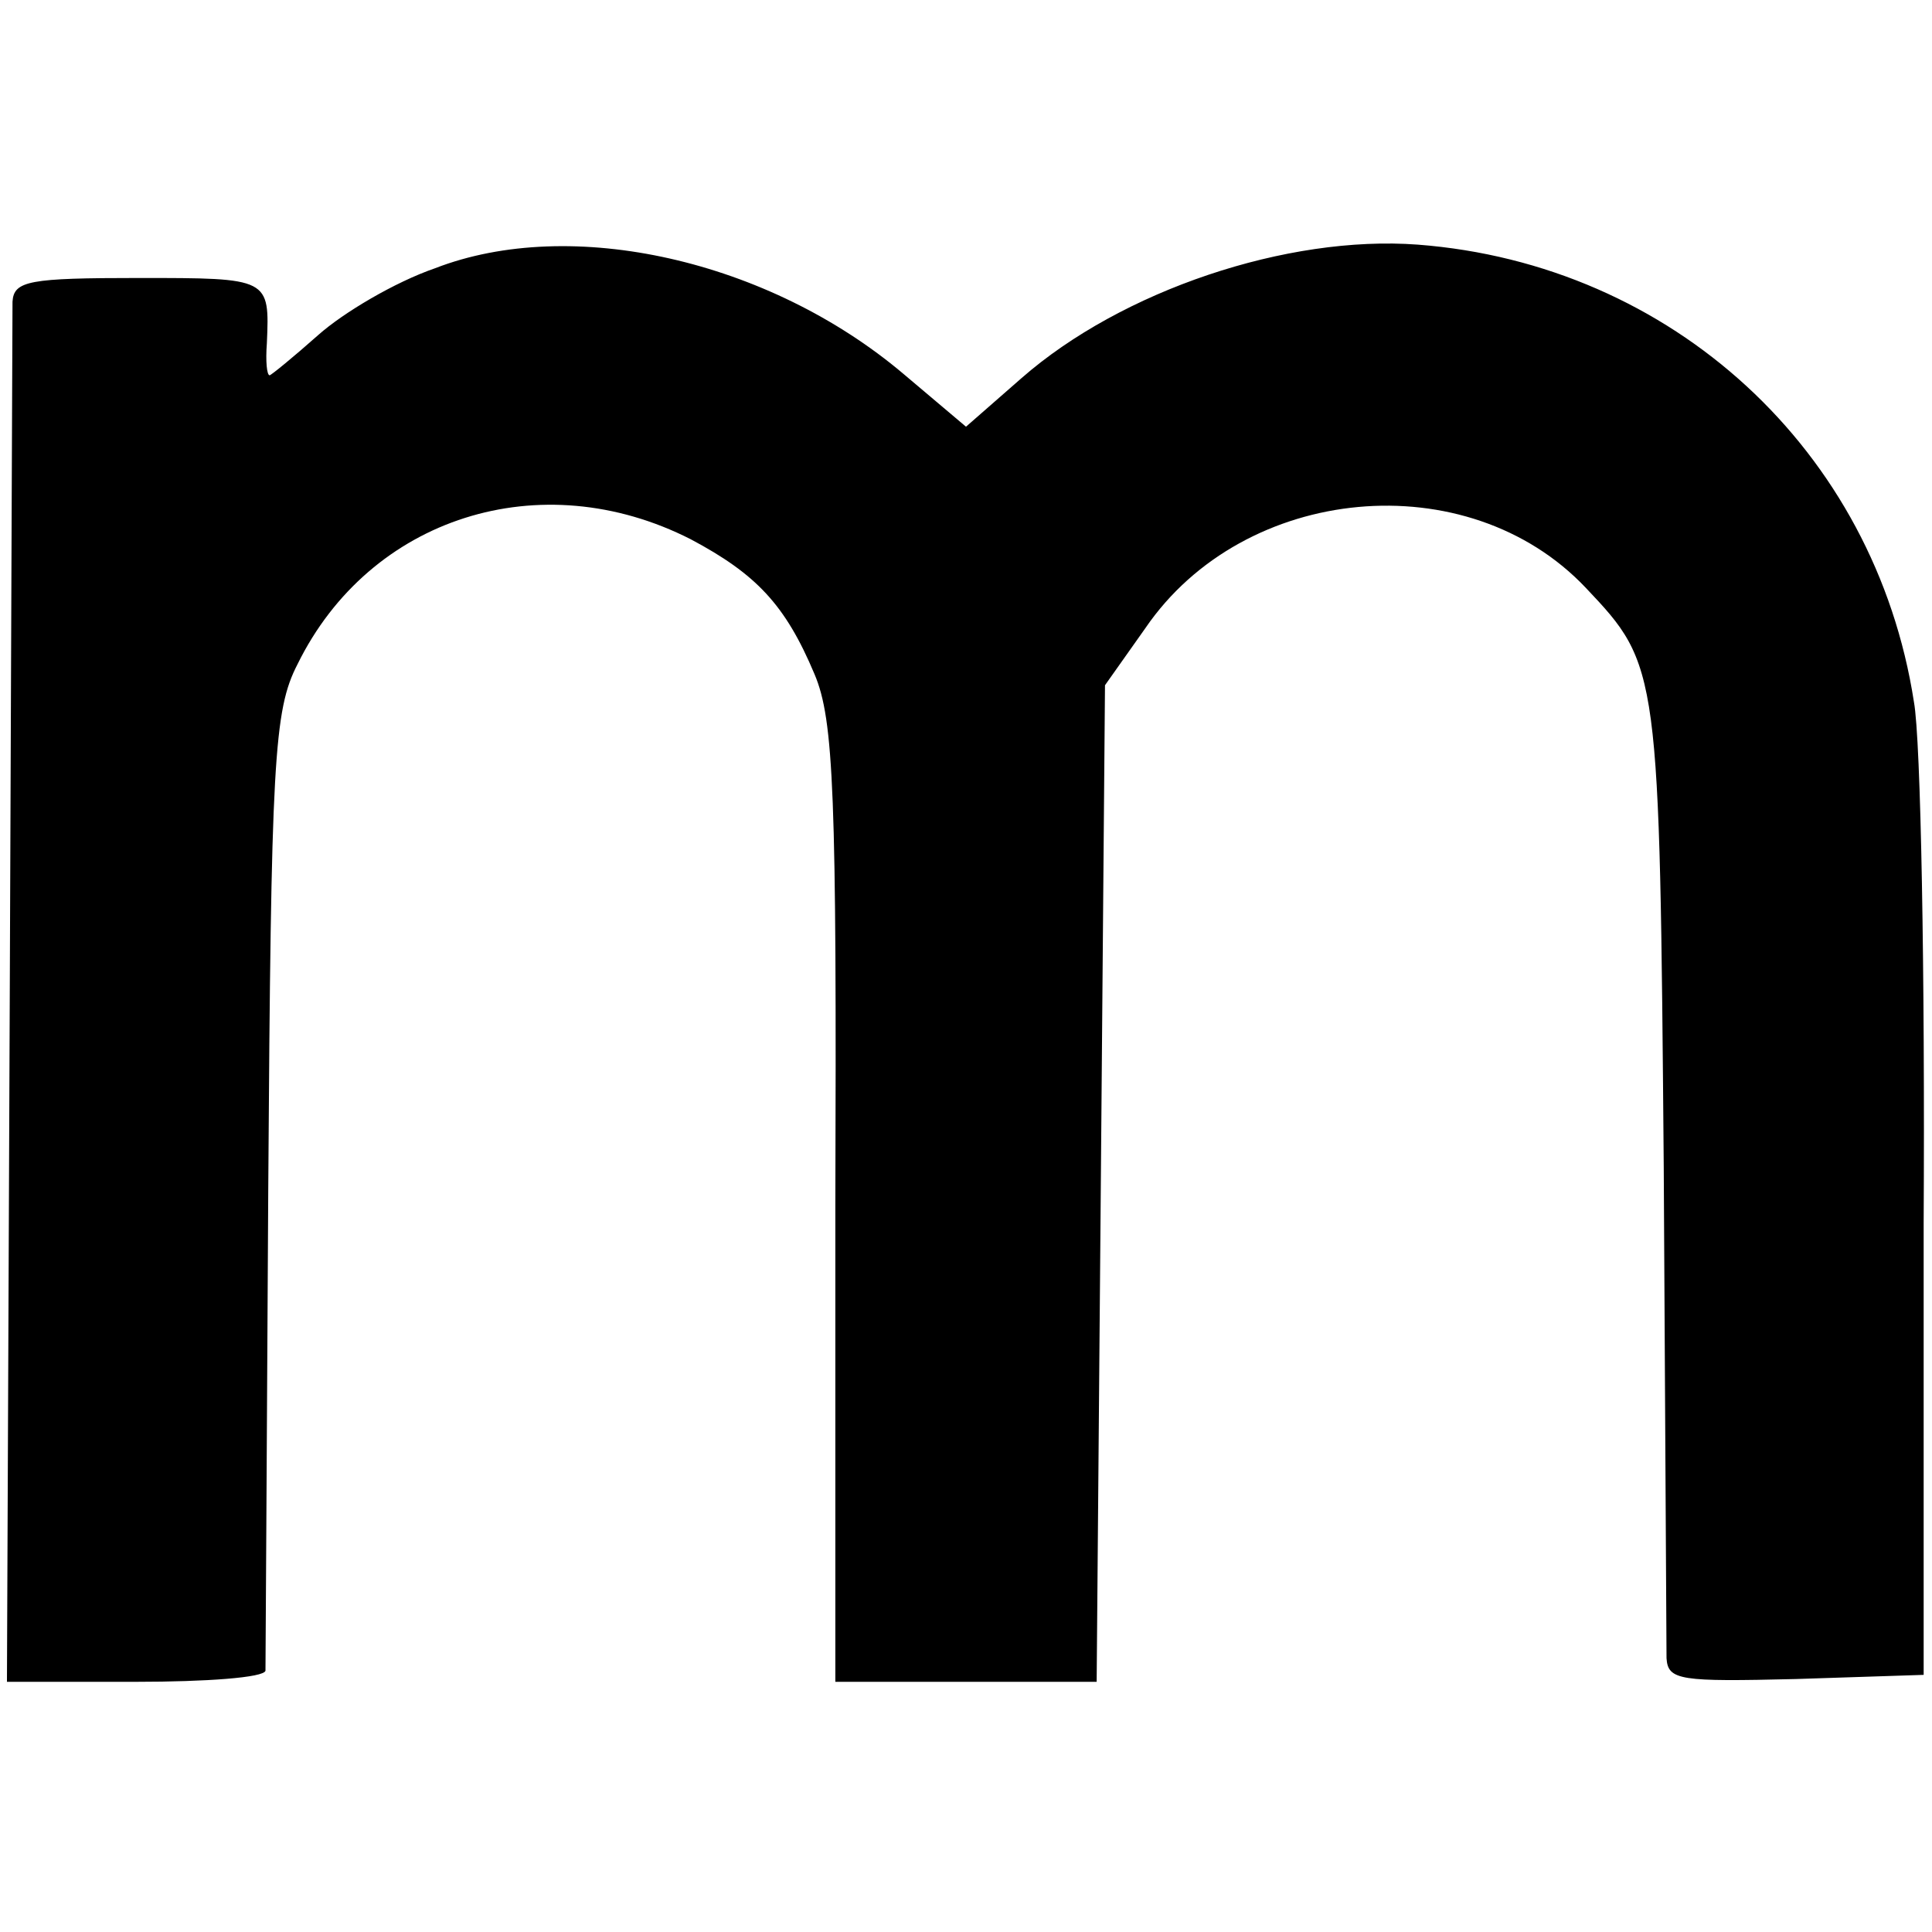
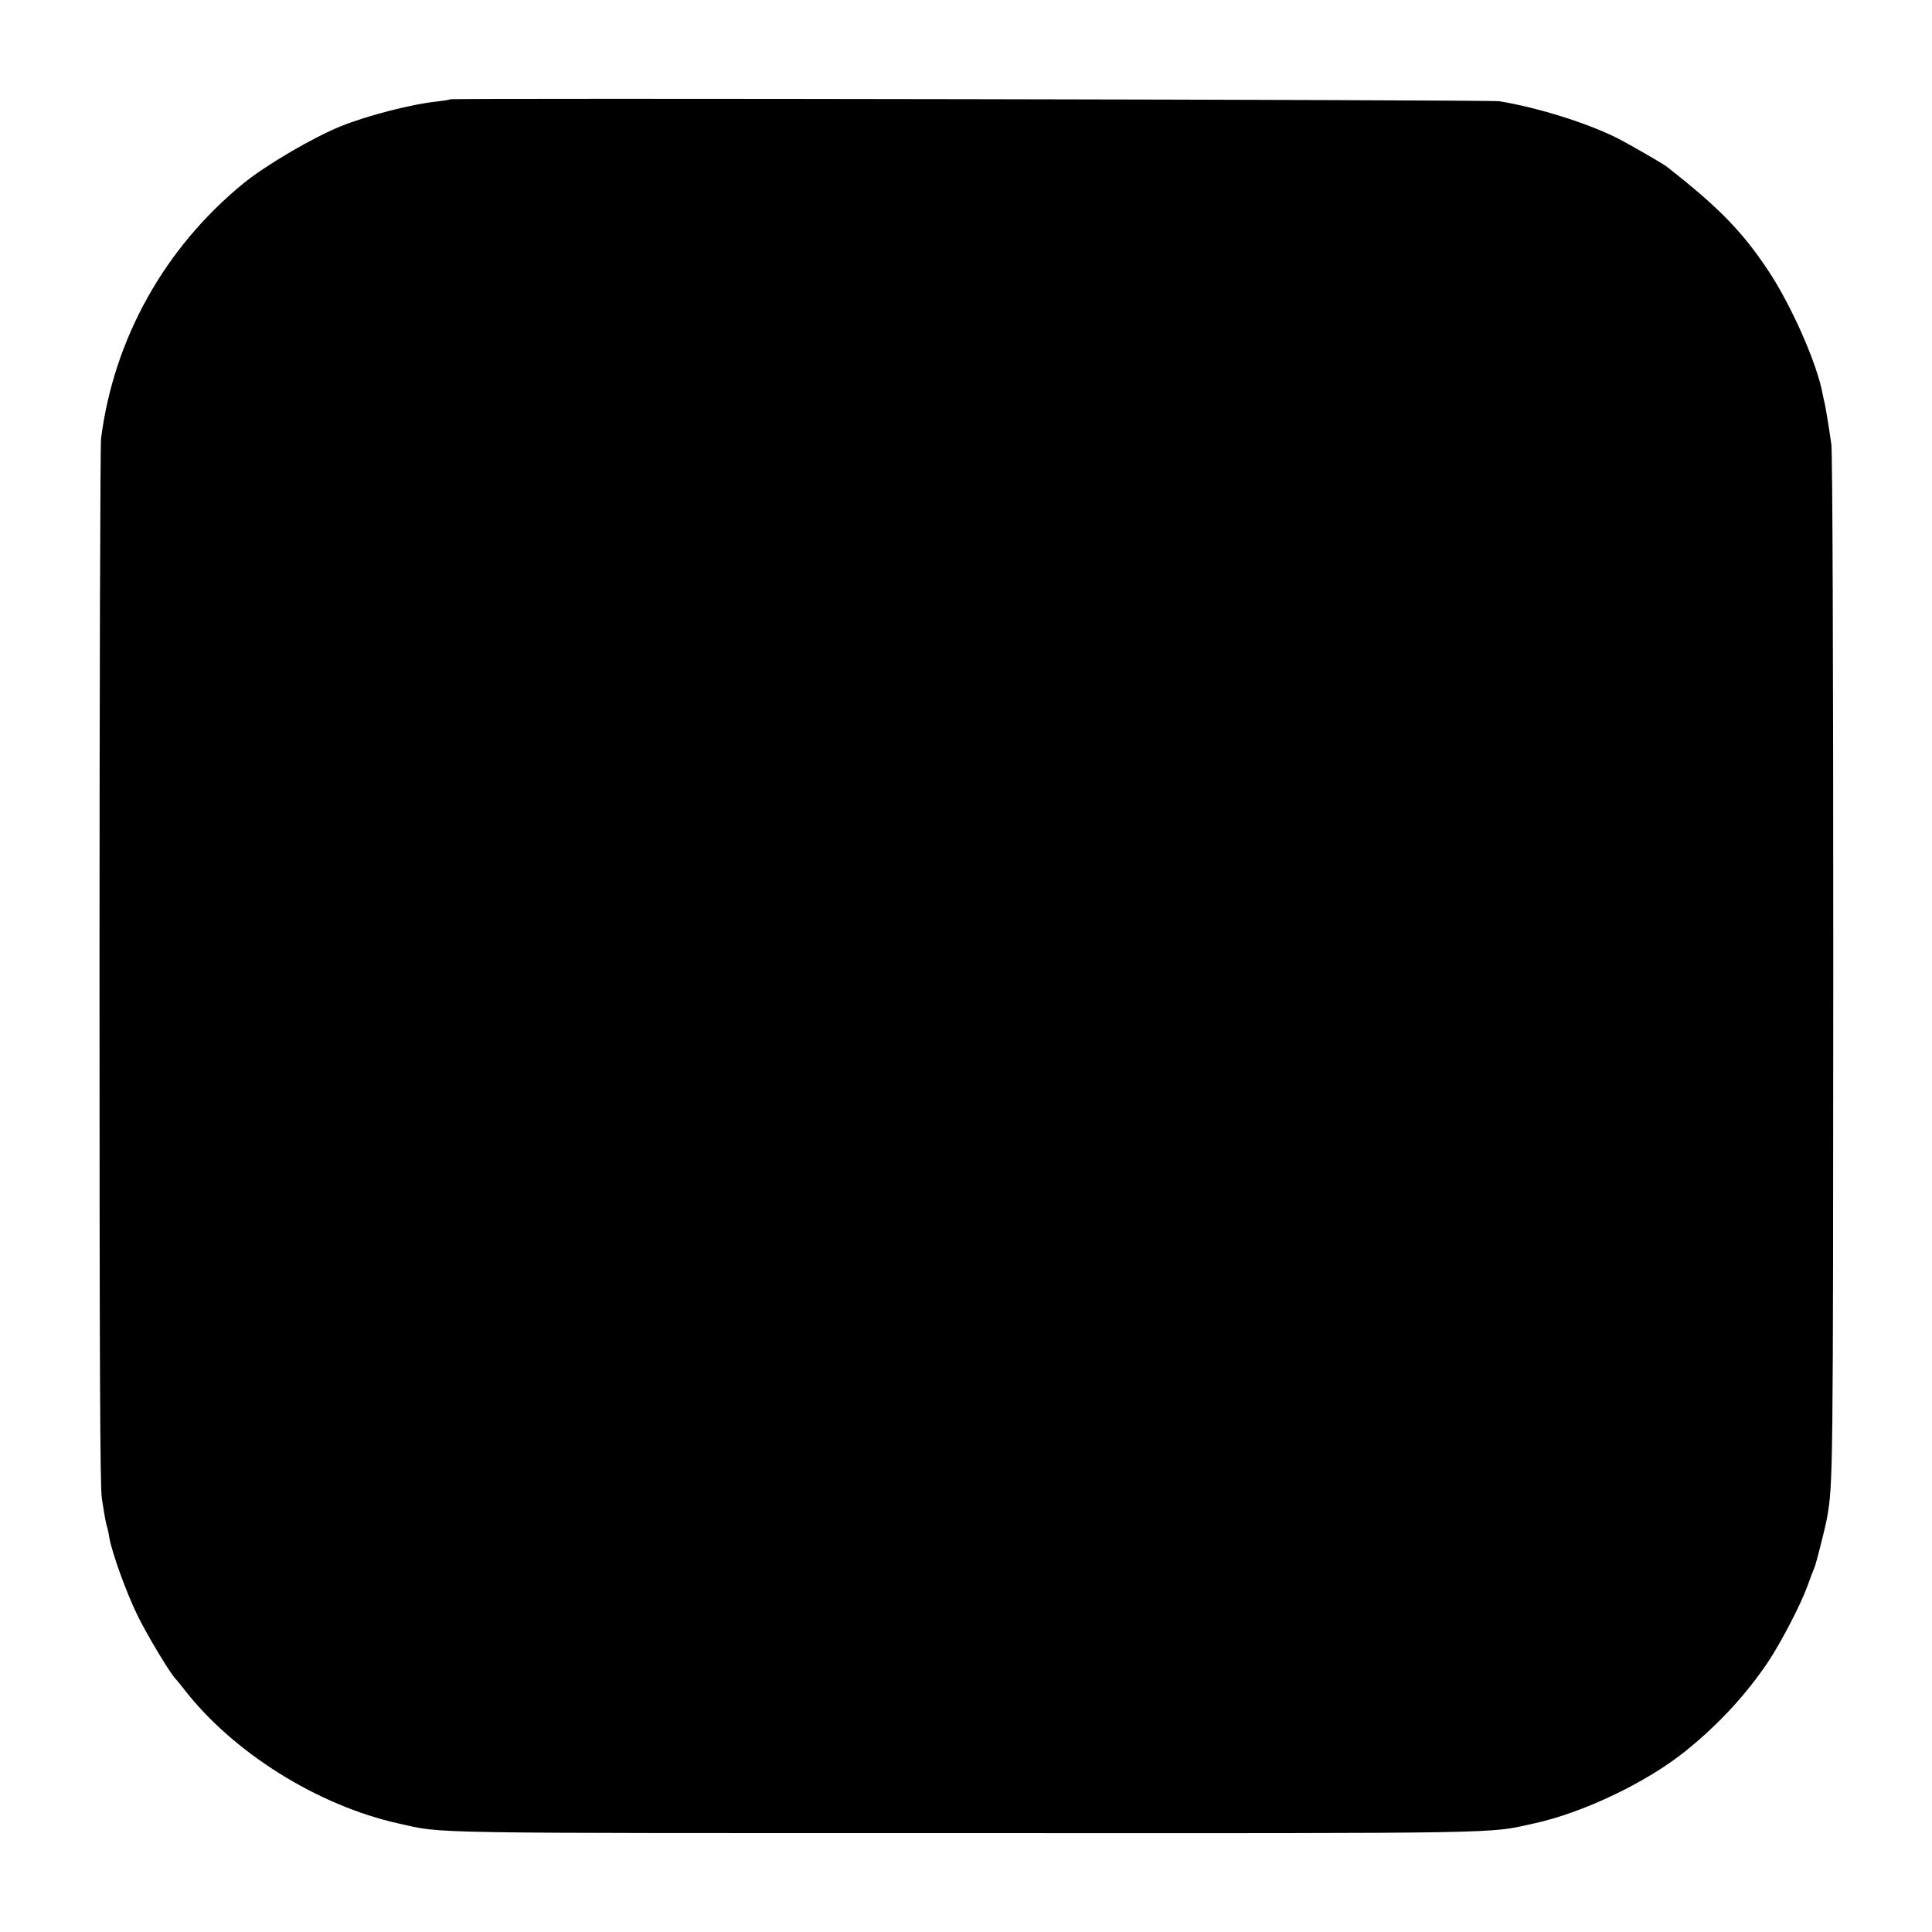
- <svg xmlns="http://www.w3.org/2000/svg" version="1.0" width="139pt" height="139pt" viewBox="0 0 139 139" preserveAspectRatio="xMidYMid meet">
-   <g transform="translate(0,139) scale(0.1,-0.1)" fill="#000000" stroke="none">
-     <path d="M313 1197 c-29 -10 -66 -32 -84 -48 -18 -16 -34 -29 -35 -29 -2 0 -3 10 -2 23 2 47 2 47 -92 47 -79 0 -90 -2 -91 -17 0 -10 -1 -237 -2 -506 l-2 -487 93 0 c50 0 92 3 93 8 0 4 1 160 2 347 2 308 4 344 21 377 52 106 175 145 283 90 47 -25 68 -47 89 -97 14 -33 16 -87 15 -382 l0 -343 94 0 94 0 3 358 3 359 29 41 c71 104 232 119 317 29 53 -56 53 -58 56 -417 1 -184 2 -343 2 -353 1 -16 10 -17 93 -15 l92 3 0 325 c1 179 -2 348 -7 375 -28 181 -174 315 -357 329 -94 7 -213 -33 -285 -96 l-40 -35 -45 38 c-97 82 -239 114 -337 76z" />
+ <svg xmlns="http://www.w3.org/2000/svg" version="1.0" width="1000pt" height="1000pt" viewBox="0 0 1000 1000" preserveAspectRatio="xMidYMid meet">
+   <g transform="translate(0,1000) scale(0.1,-0.1)" fill="#000000" stroke="none">
+     <path d="M2329 9486 c-2 -3 -31 -7 -64 -11 -136 -14 -363 -73 -500 -128 -146 -59 -390 -202 -506 -297 -408 -334 -670 -804 -736 -1320 -4 -36 -8 -1266 -8 -2735 0 -2063 3 -2688 12 -2750 16 -102 22 -136 29 -154 2 -8 7 -30 10 -50 12 -73 86 -280 145 -401 49 -101 173 -307 198 -330 3 -3 22 -25 41 -50 254 -330 694 -606 1116 -699 233 -52 84 -49 2934 -49 2850 -1 2696 -3 2936 49 256 55 587 213 789 376 172 139 311 290 426 460 66 99 169 296 204 393 15 41 31 84 36 95 10 23 55 202 65 255 32 181 32 199 33 2860 0 1587 -4 2661 -10 2700 -10 74 -31 200 -35 215 -2 6 -6 26 -10 45 -28 156 -161 458 -282 640 -135 203 -256 327 -527 539 -23 17 -191 114 -256 147 -153 77 -415 159 -609 190 -46 8 -5423 17 -5431 10z" />
  </g>
</svg>
